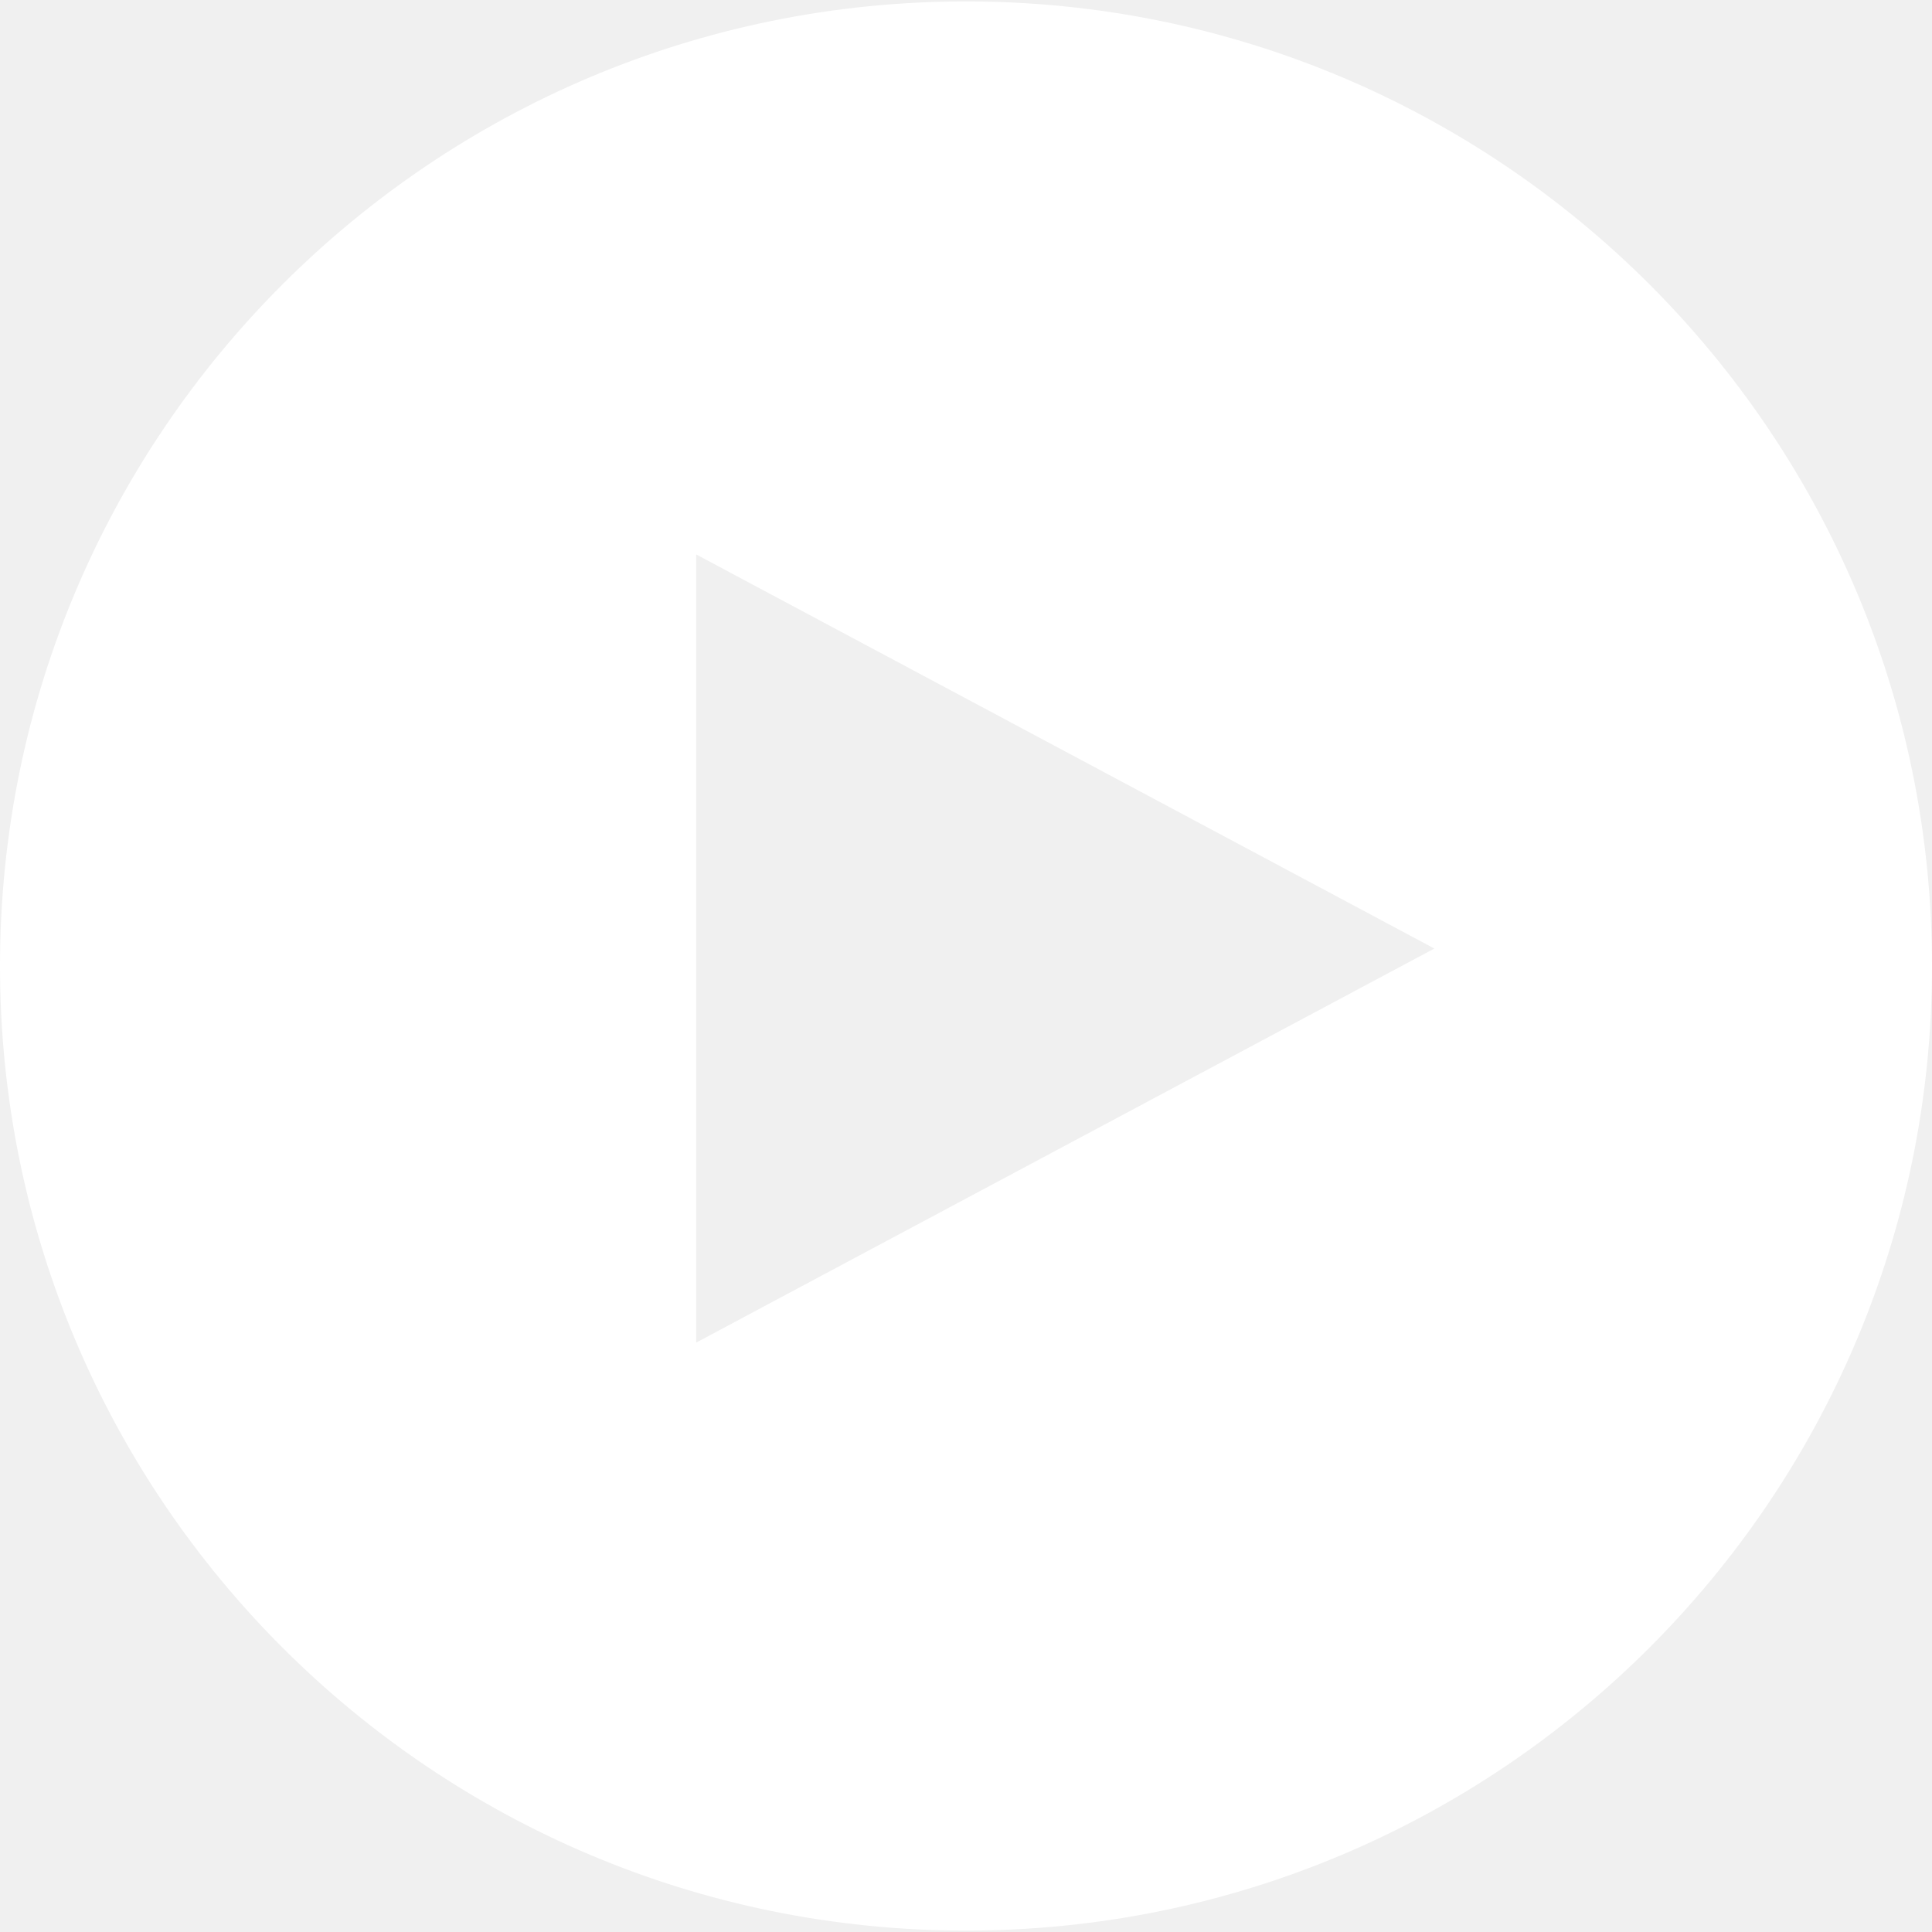
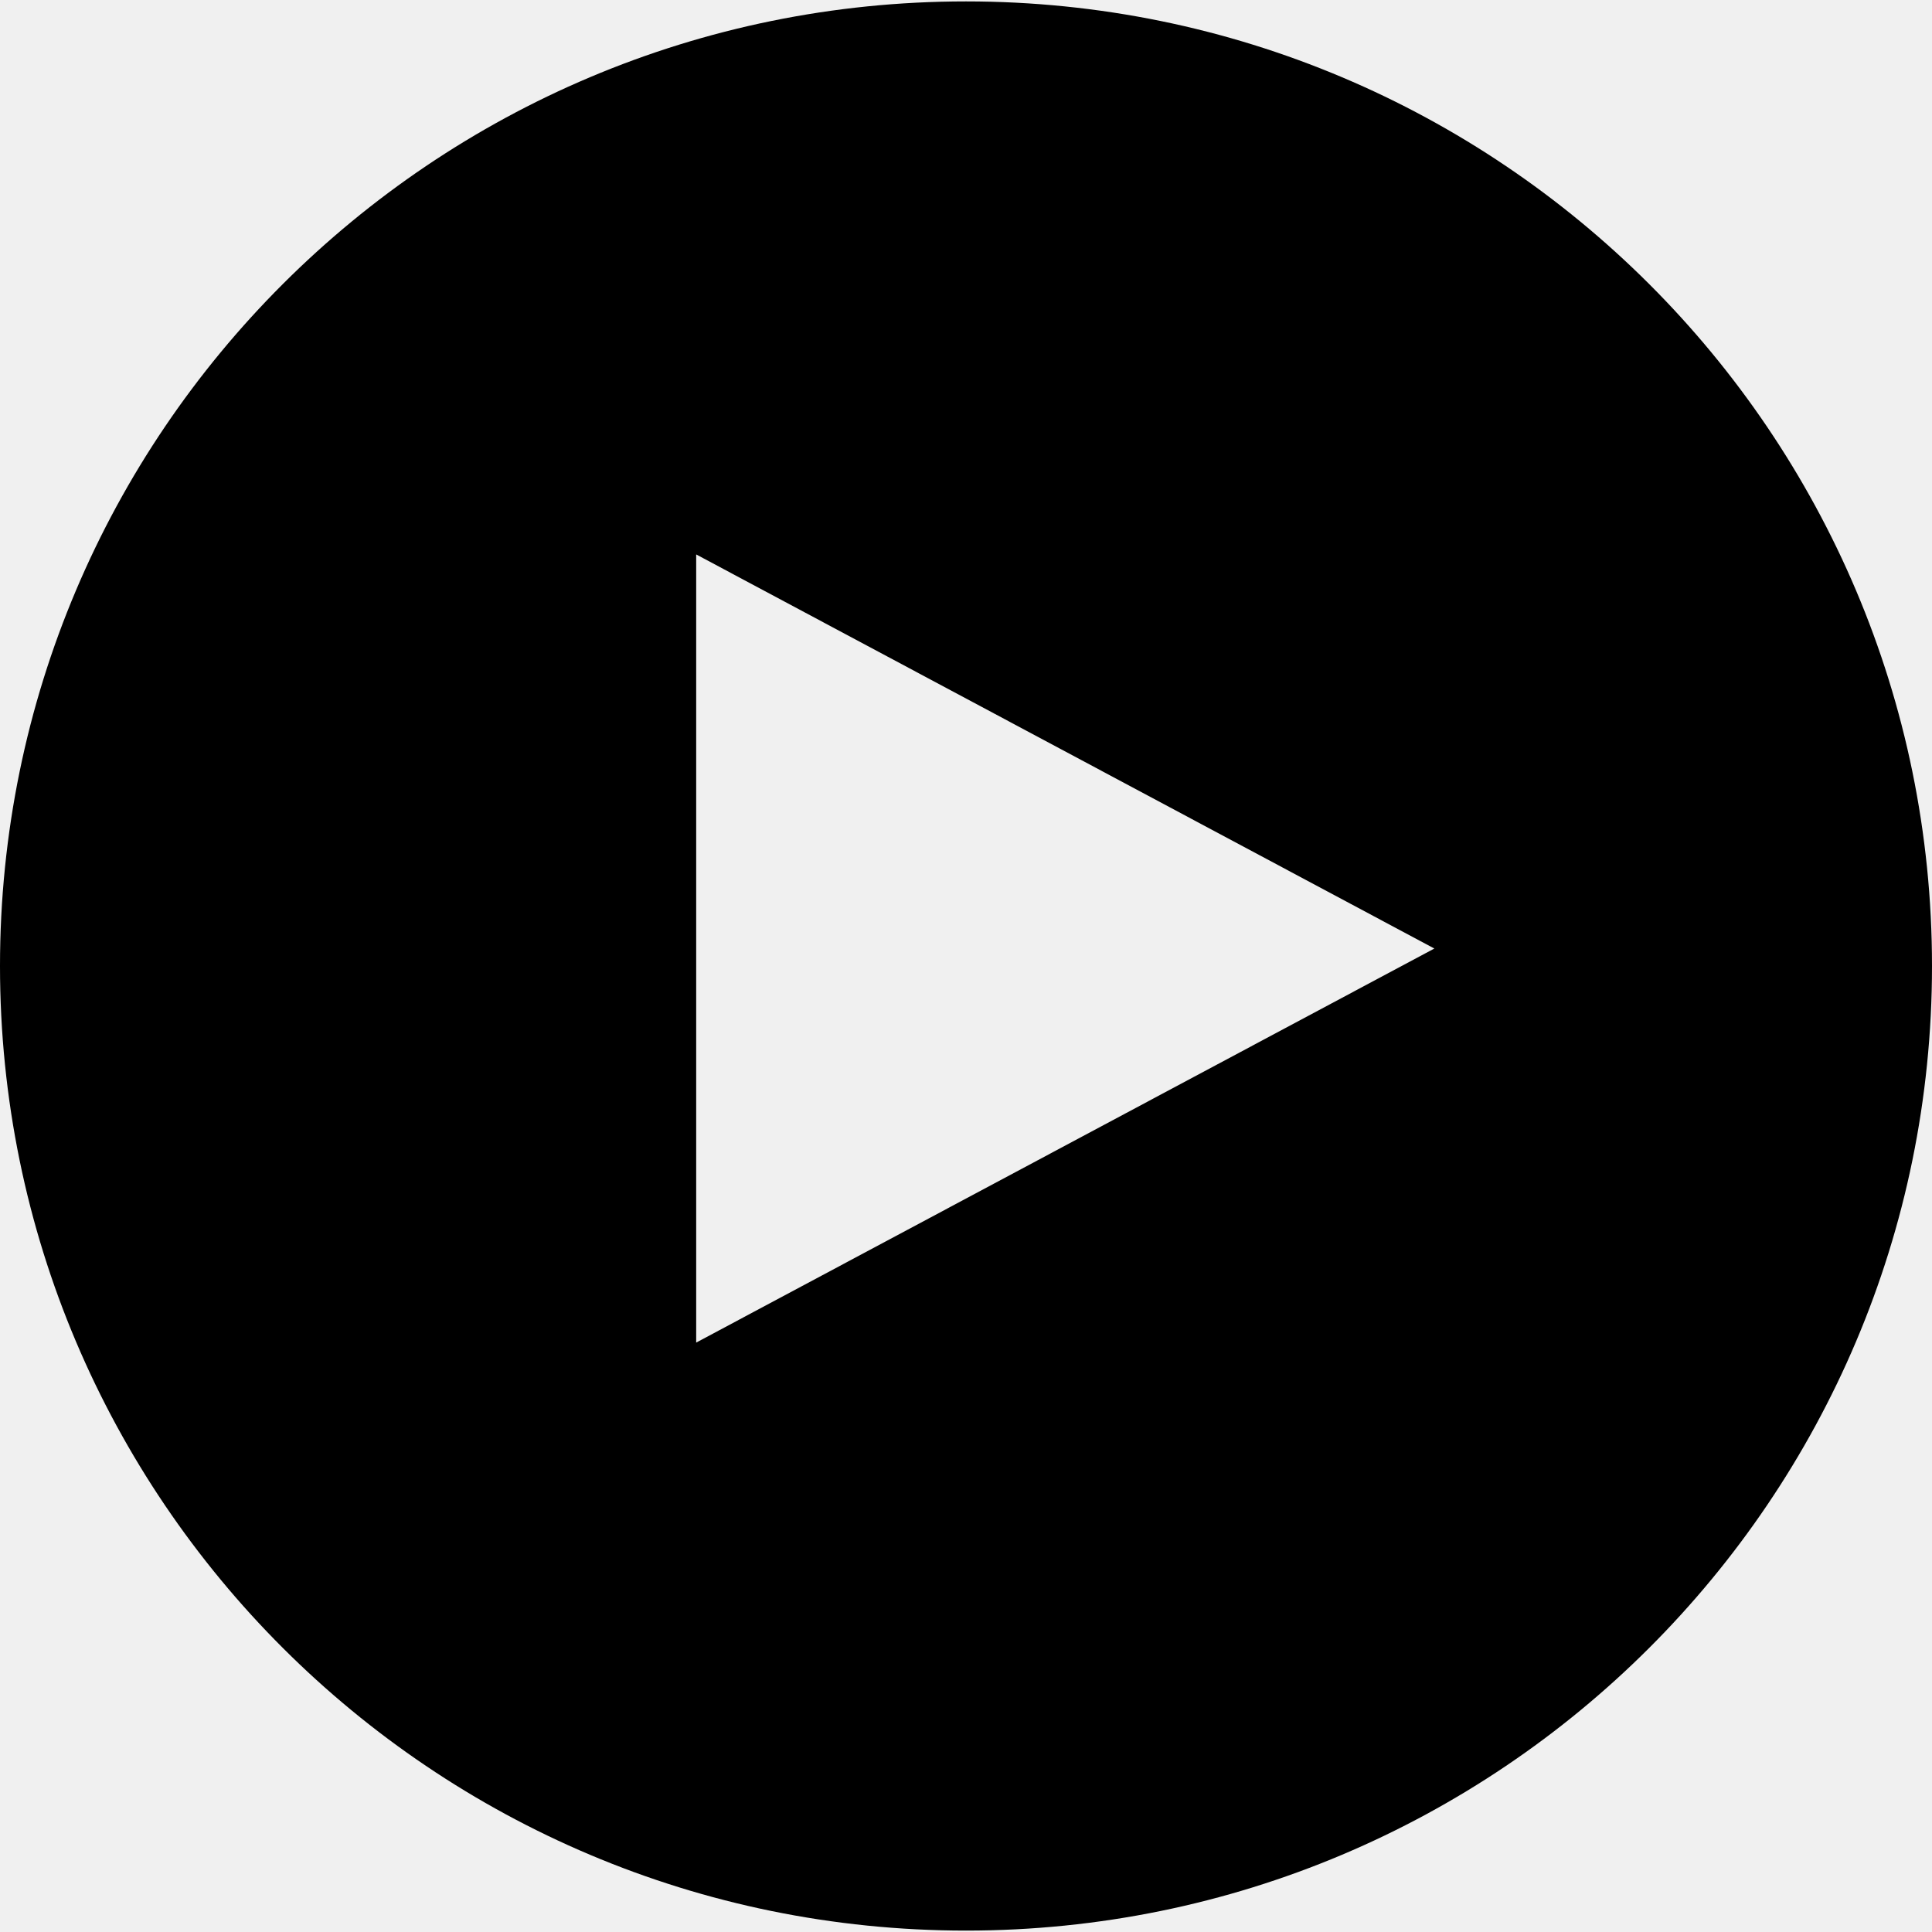
- <svg xmlns="http://www.w3.org/2000/svg" fill="white" height="800px" width="800px" version="1.1" id="Capa_1" viewBox="0 0 490.718 490.718" xml:space="preserve">
+ <svg xmlns="http://www.w3.org/2000/svg" fill="currentColor" height="800px" width="800px" version="1.1" id="Capa_1" viewBox="0 0 490.718 490.718" xml:space="preserve">
  <g>
    <path d="M245.359,0.359C109.852,0.359,0,110.049,0,245.358s109.852,245,245.359,245s245.359-109.691,245.359-245   S380.866,0.359,245.359,0.359z M176.828,341.011V140.824l187.489,100.098L176.828,341.011z" />
    <g>
	</g>
    <g>
	</g>
    <g>
	</g>
    <g>
	</g>
    <g>
	</g>
    <g>
	</g>
    <g>
	</g>
    <g>
	</g>
    <g>
	</g>
    <g>
	</g>
    <g>
	</g>
    <g>
	</g>
    <g>
	</g>
    <g>
	</g>
    <g>
	</g>
  </g>
</svg>
